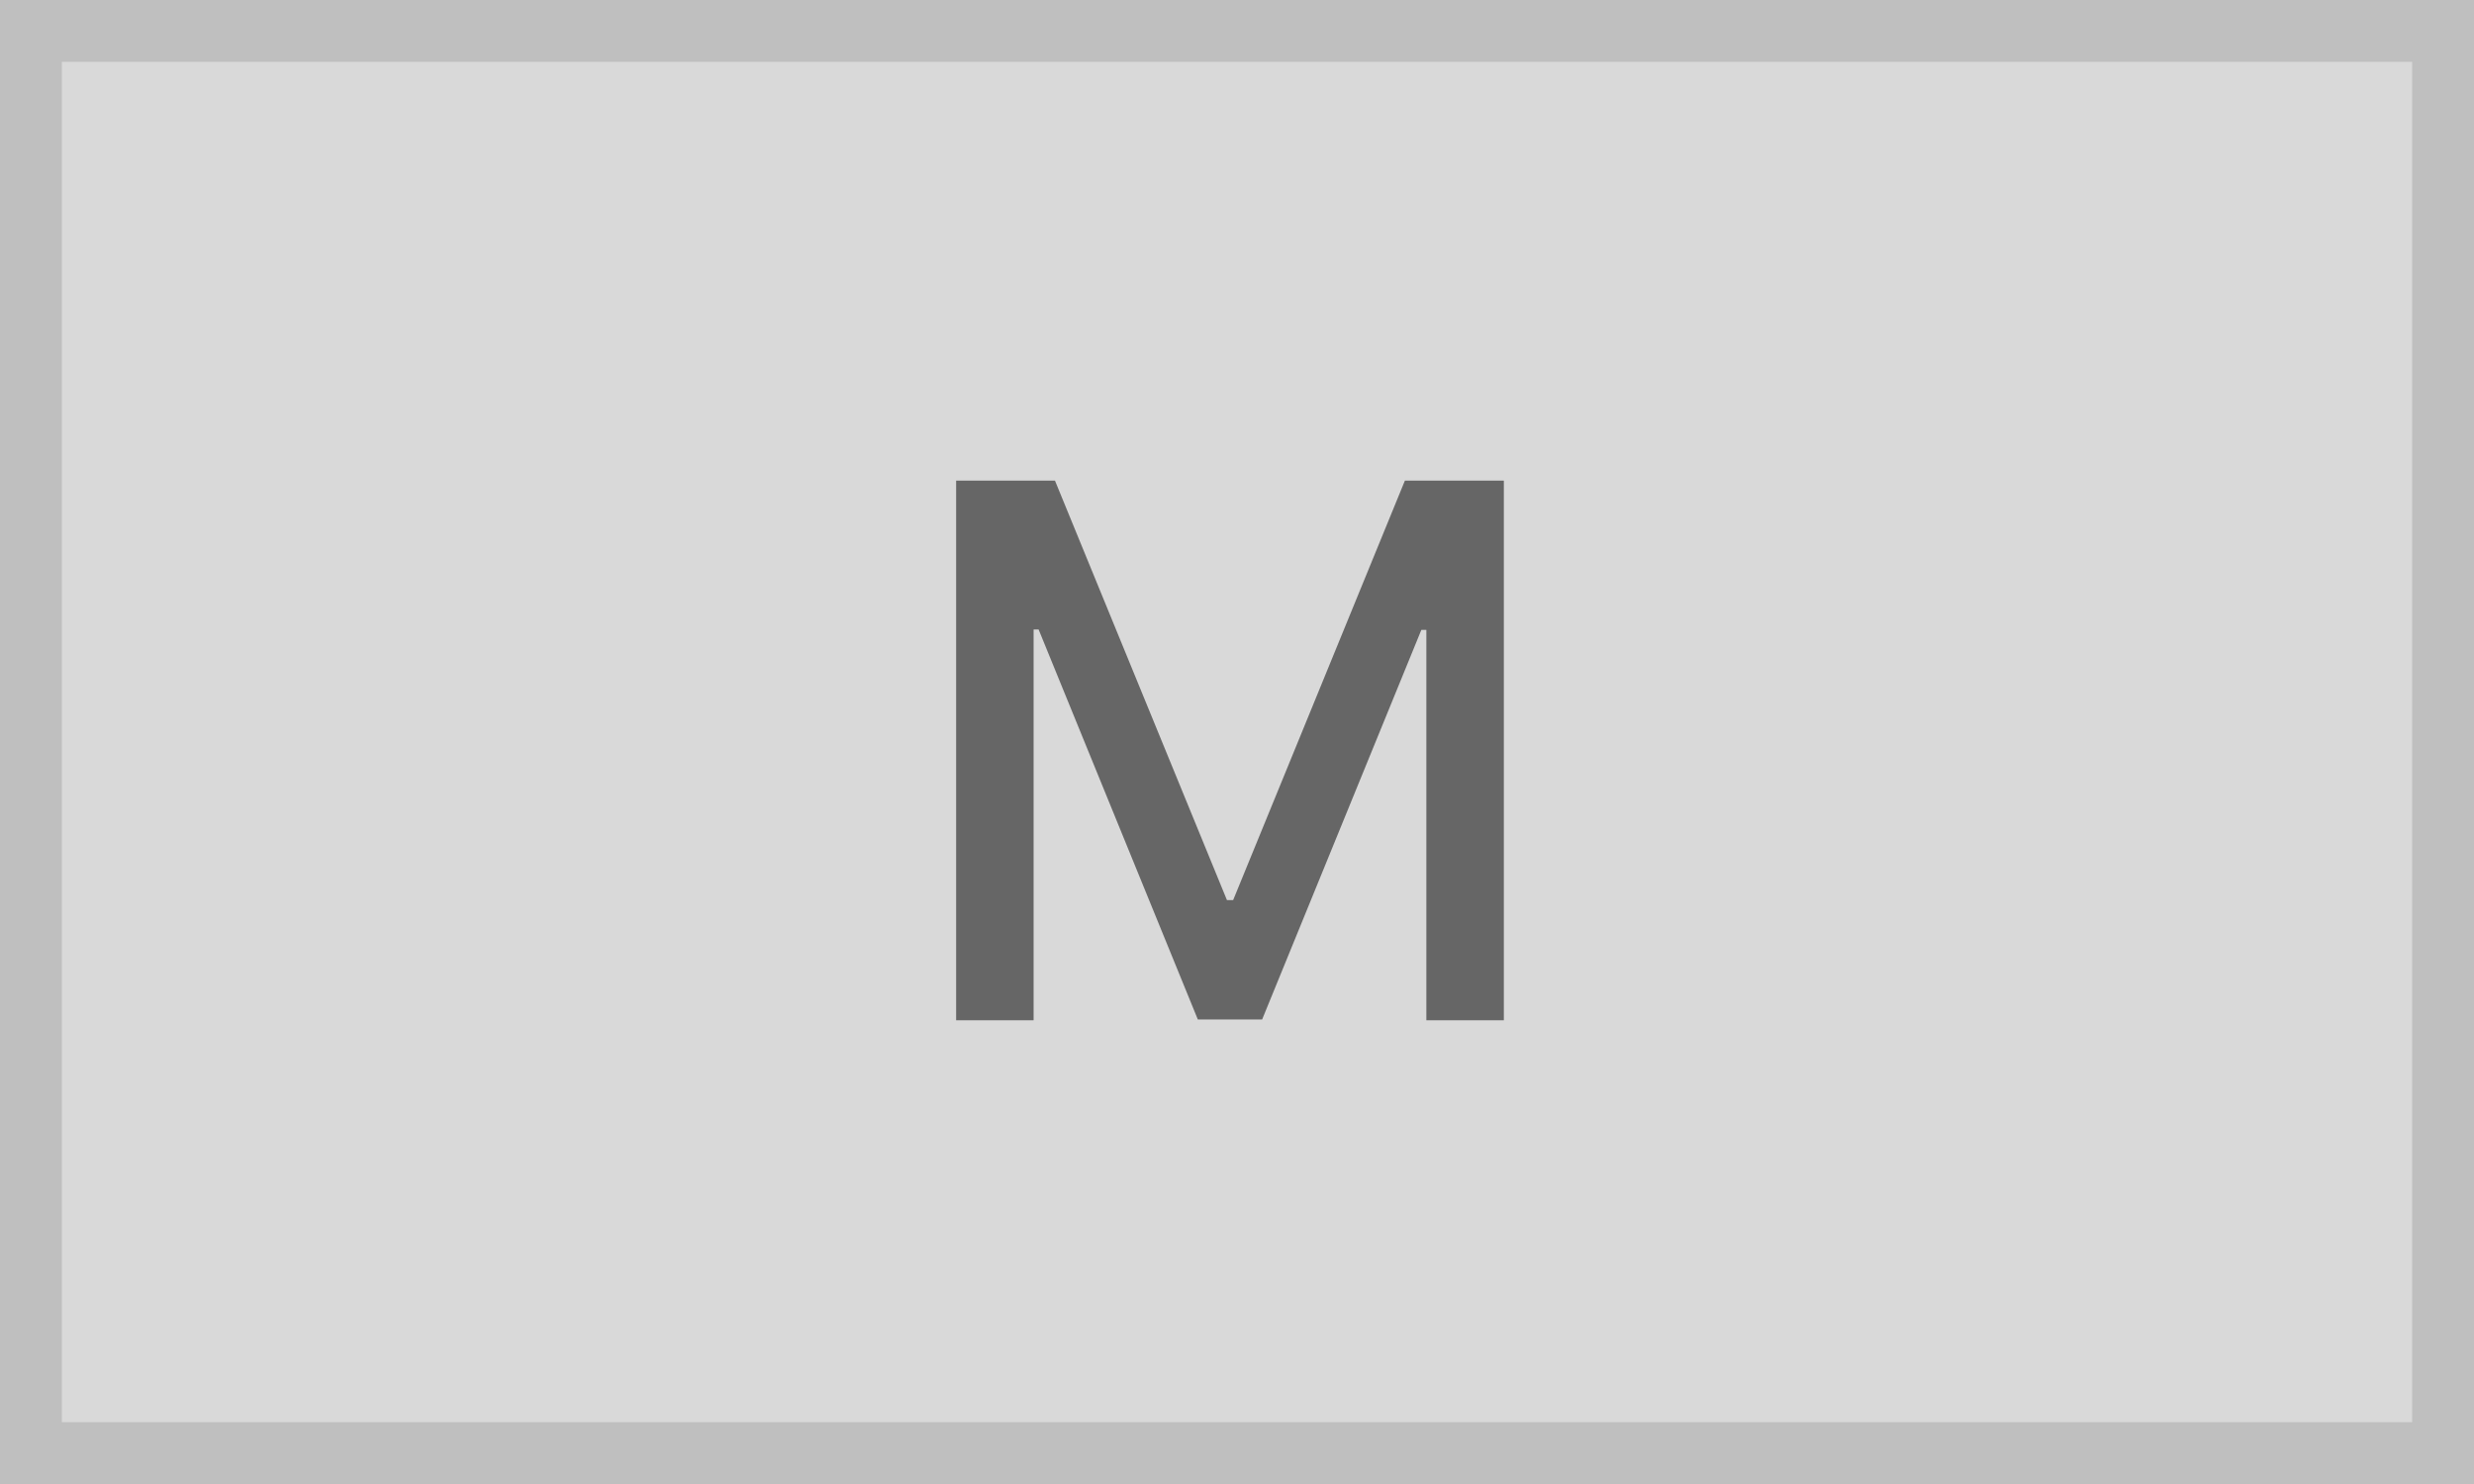
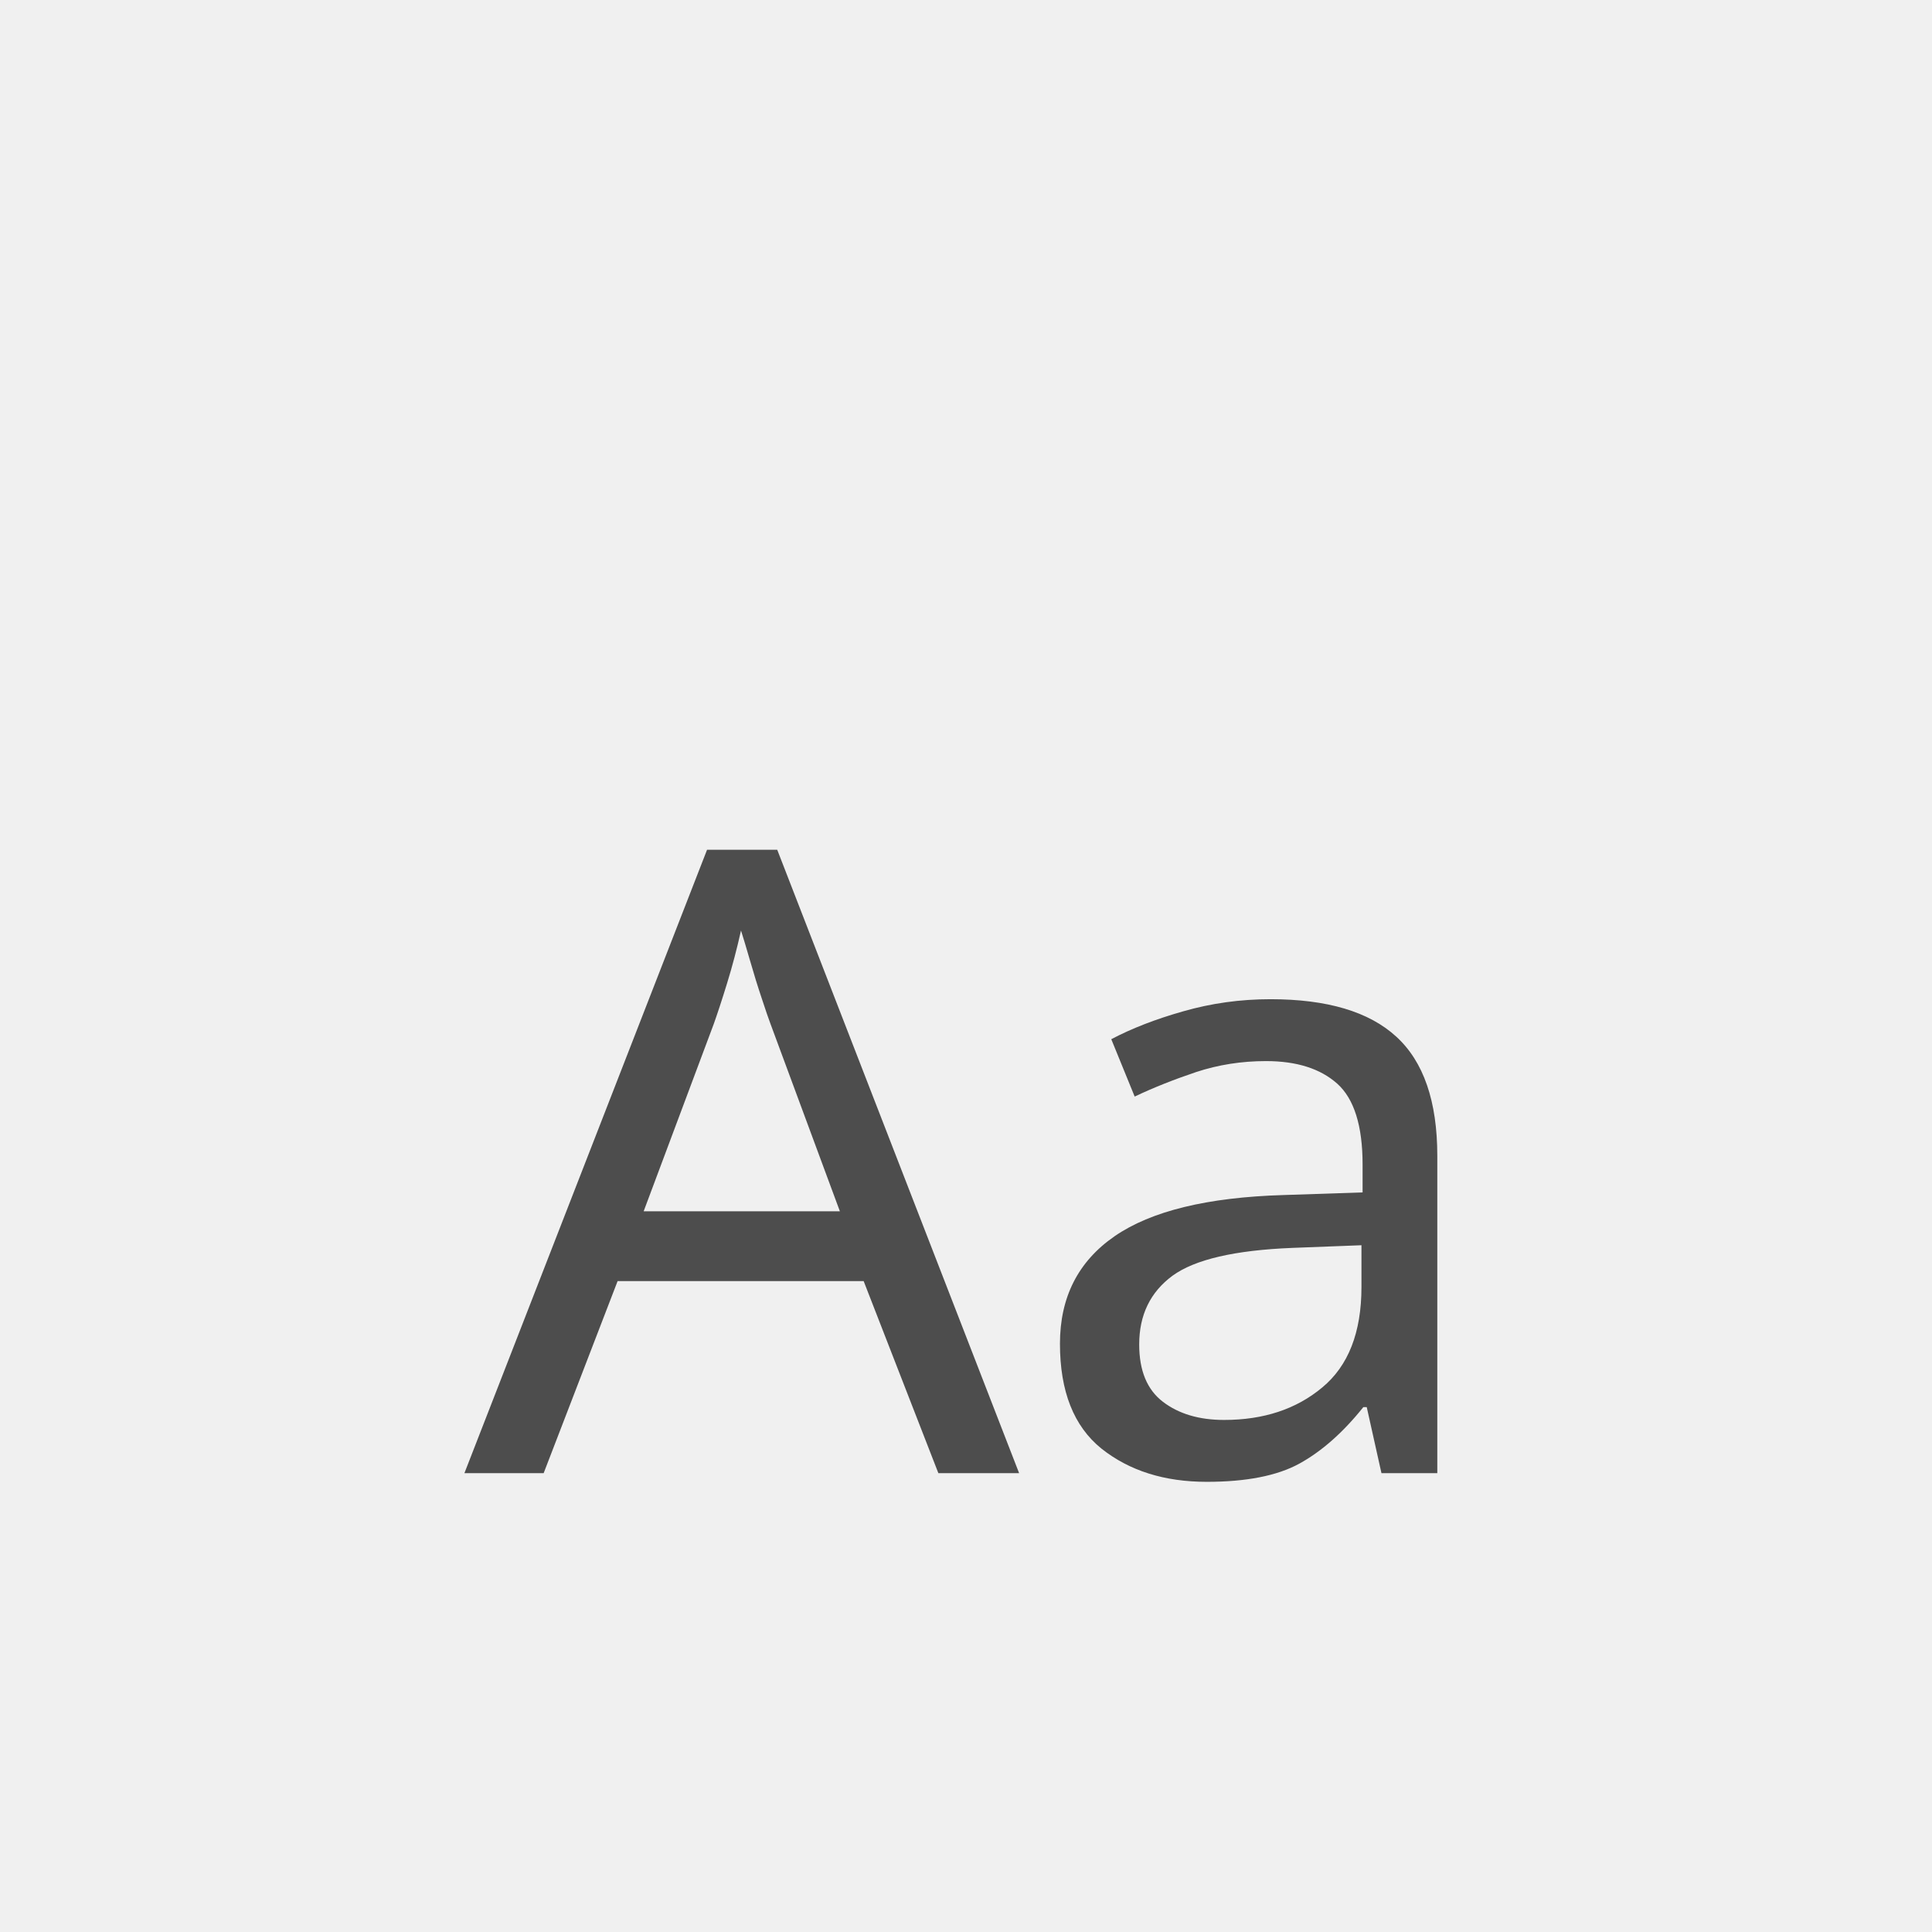
- <svg xmlns="http://www.w3.org/2000/svg" width="80" height="48" viewBox="0 0 80 48">
-   <g transform="translate(-5316 293.055)">
-     <g transform="translate(5316 -293.055)" fill="#d9d9d9" stroke="#bfbfbf" stroke-width="2">
-       <rect width="80" height="48" stroke="none" />
-       <rect x="1" y="1" width="78" height="46" fill="none" />
-     </g>
-     <path d="M1.918-17.454V0H4.423V-12.639h.162L9.733-.026h2.08l5.148-12.6h.162V0h2.506V-17.454h-3.2L10.875-3.886h-.2L5.114-17.454Z" transform="translate(5345 -260.055)" fill="#666" />
+ <svg xmlns="http://www.w3.org/2000/svg" width="80" height="80" viewBox="0 0 80 80">
+   <g transform="translate(-0.682 -1)">
+     <rect width="80" height="80" transform="translate(0.682 1)" fill="#f0f0f0" />
+     <text transform="translate(40.682 62)" fill="#4d4d4d" font-size="36" font-family="SegoeUI, Segoe UI">
+       <tspan x="-20.769" y="0">Aa</tspan>
+     </text>
  </g>
</svg>
